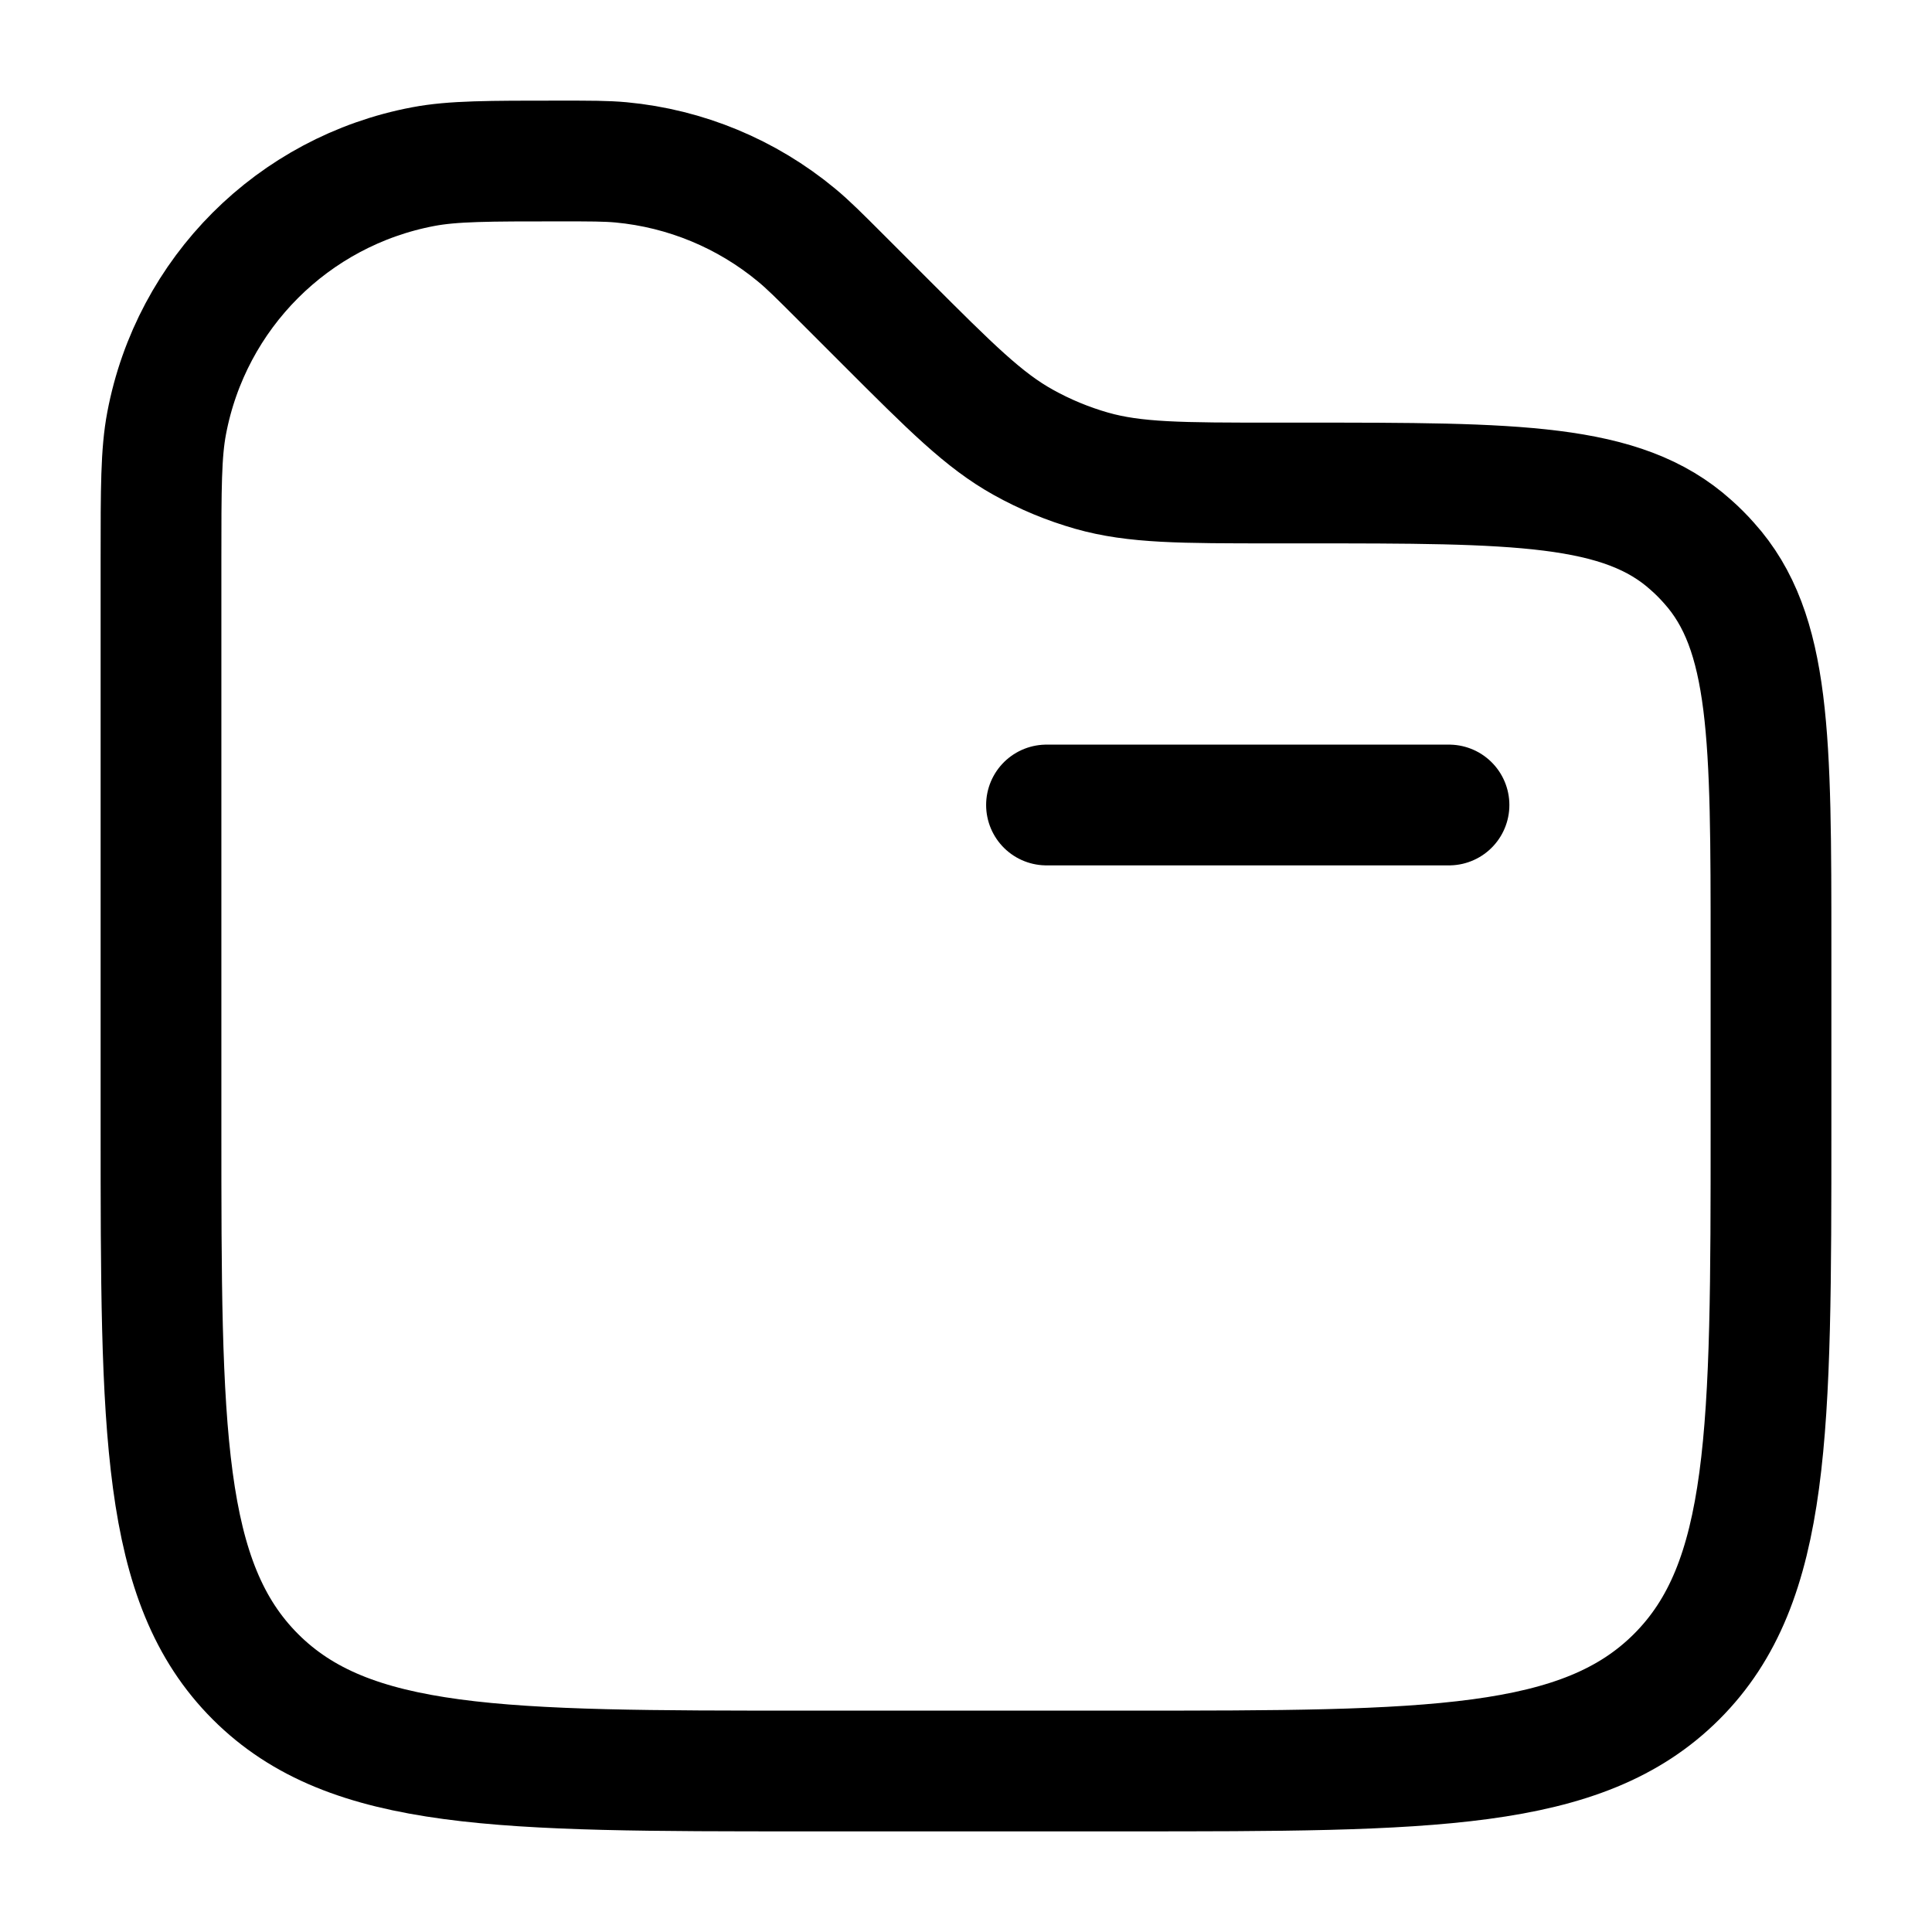
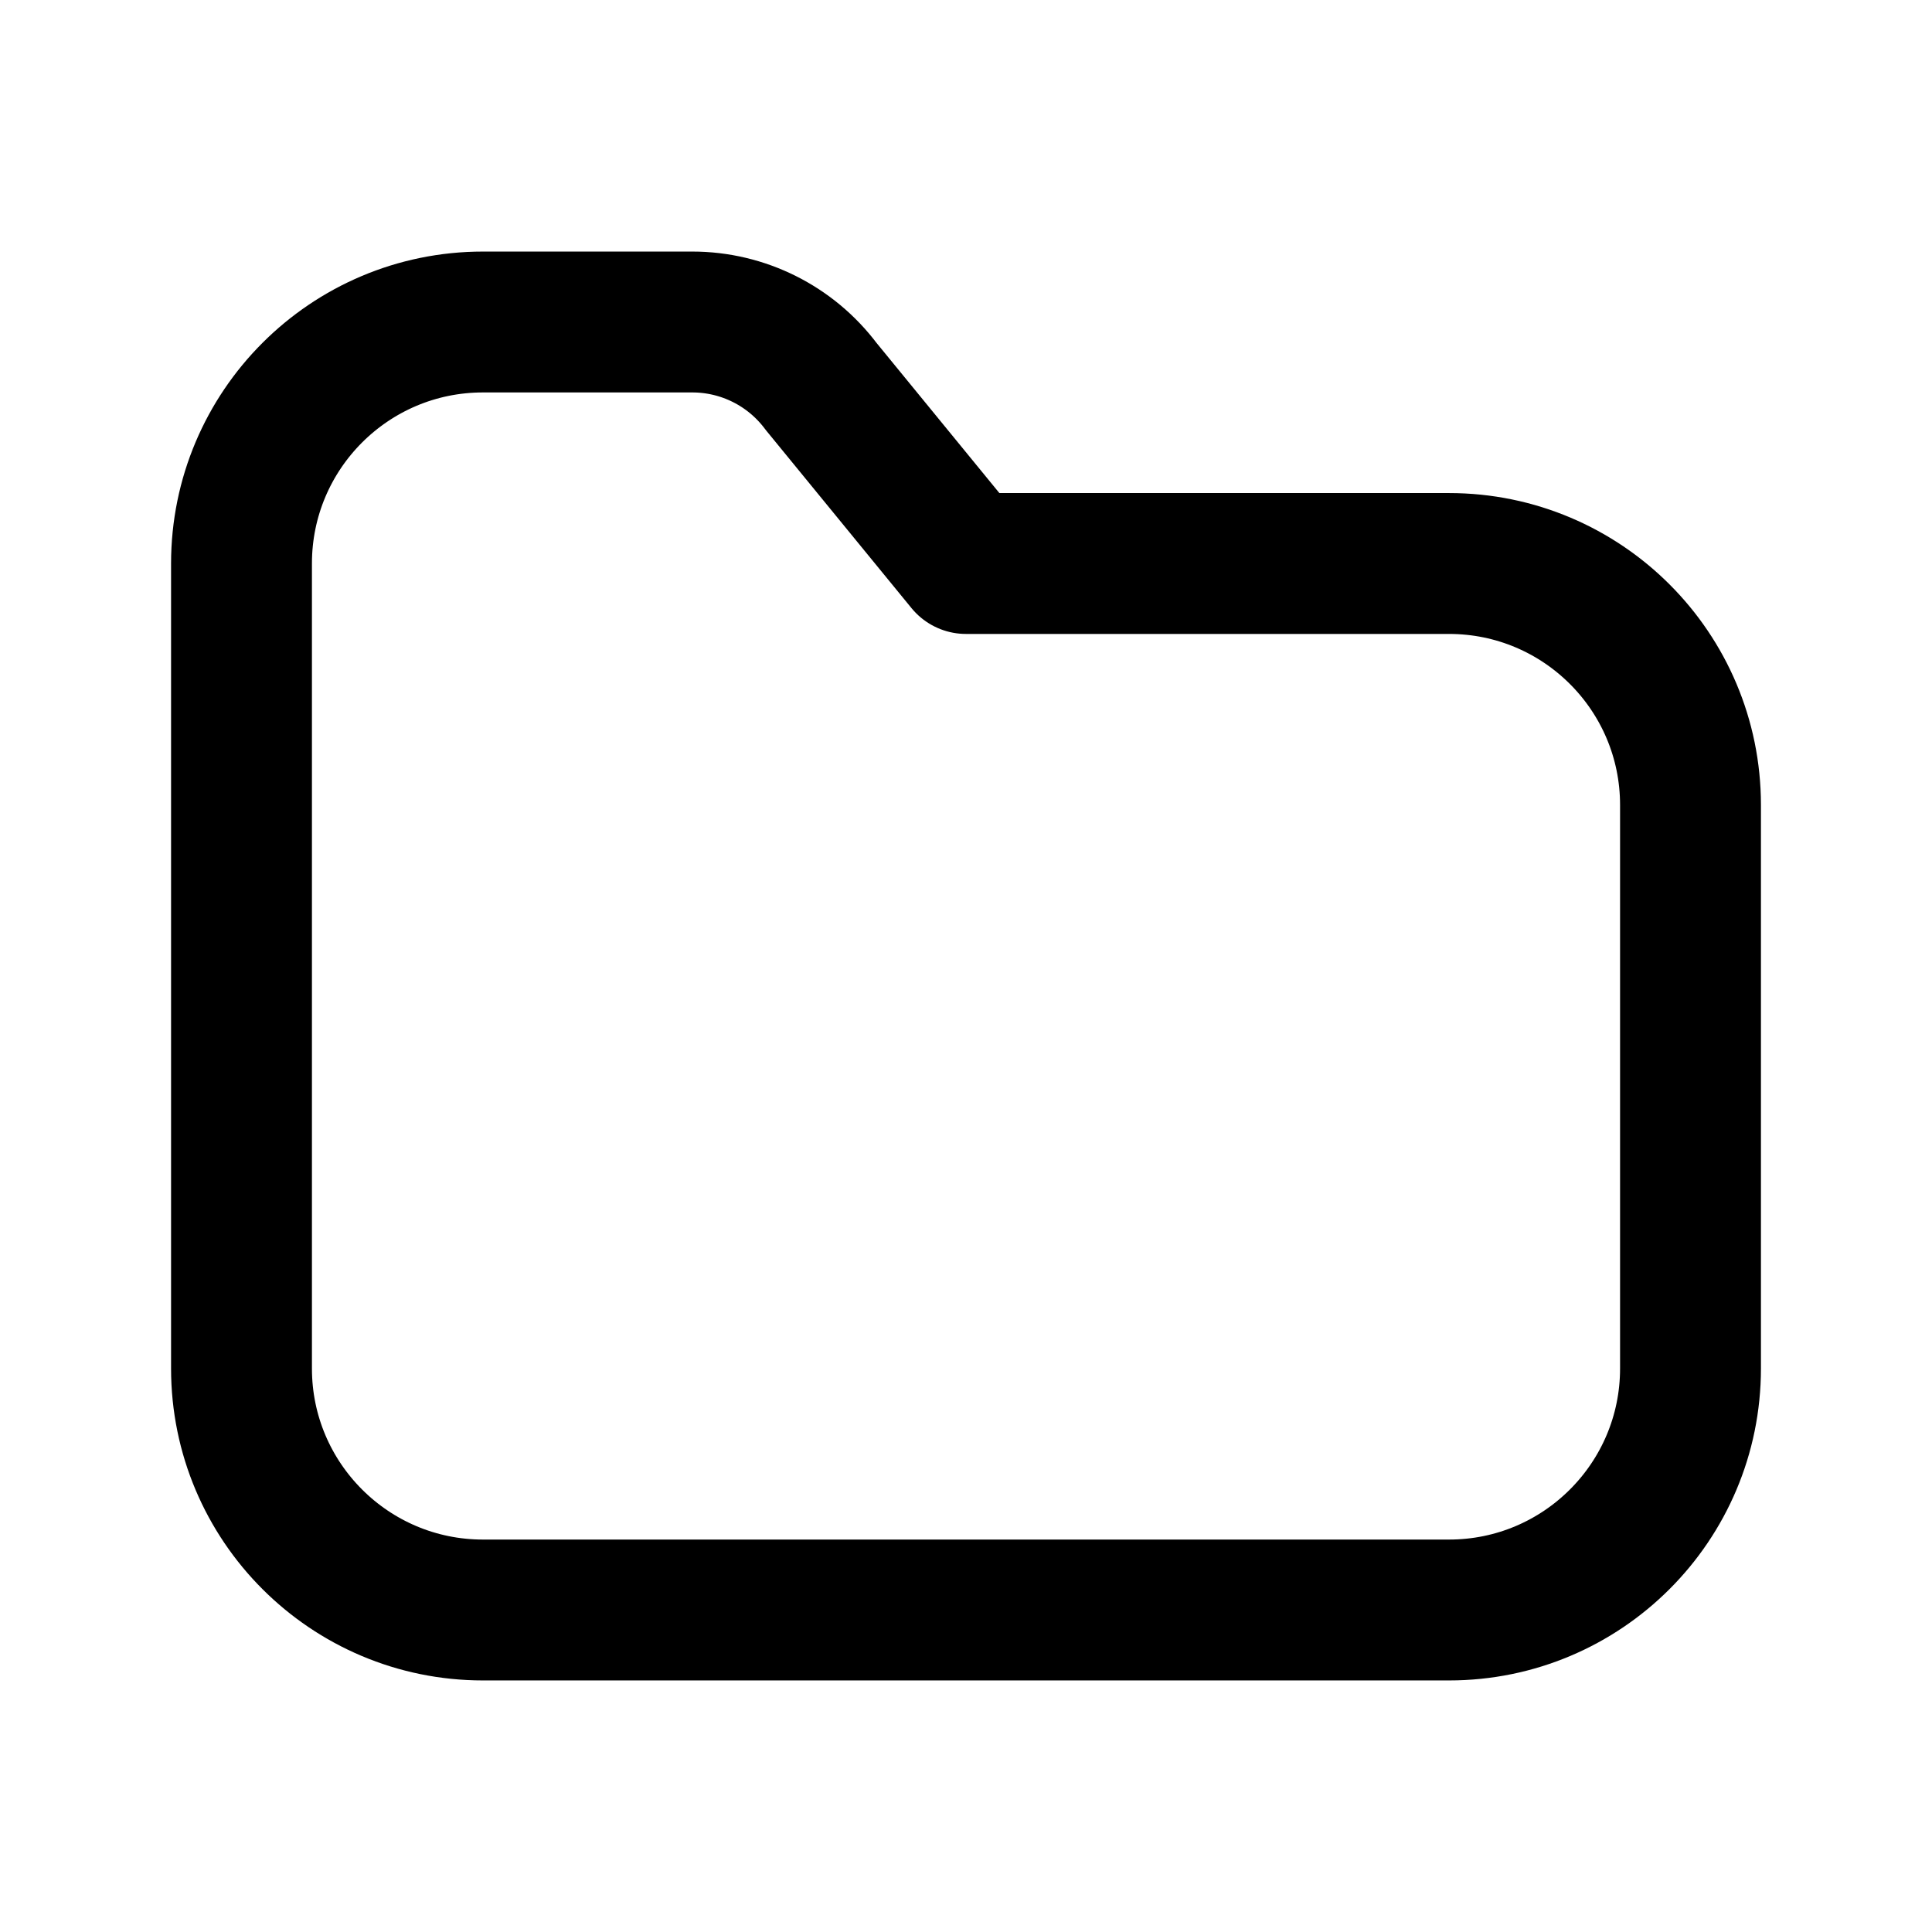
- <svg xmlns="http://www.w3.org/2000/svg" width="1em" height="1em" viewBox="0 0 24 24">
-   <g fill="none" stroke="currentColor" stroke-width="1.5">
-     <path stroke-linecap="round" d="M18 10h-5" />
-     <path d="M2 6.95c0-.883 0-1.324.07-1.692A4 4 0 0 1 5.257 2.07C5.626 2 6.068 2 6.95 2c.386 0 .58 0 .766.017a4 4 0 0 1 2.18.904c.144.119.28.255.554.529L11 4c.816.816 1.224 1.224 1.712 1.495a4 4 0 0 0 .848.352C14.098 6 14.675 6 15.828 6h.374c2.632 0 3.949 0 4.804.77q.119.105.224.224c.77.855.77 2.172.77 4.804V14c0 3.771 0 5.657-1.172 6.828S17.771 22 14 22h-4c-3.771 0-5.657 0-6.828-1.172S2 17.771 2 14z" />
-   </g>
+ <svg xmlns="http://www.w3.org/2000/svg" viewBox="0 0 24 24" fill="none" stroke="currentColor" stroke-width="1.75" stroke-linecap="round" stroke-linejoin="round">
+   <path d="M3 7a3 3 0 0 1 3-3h2.6a2 2 0 0 1 1.6.8L12 7h6a3 3 0 0 1 3 3v7a3 3 0 0 1-3 3H6a3 3 0 0 1-3-3Z" />
</svg>
